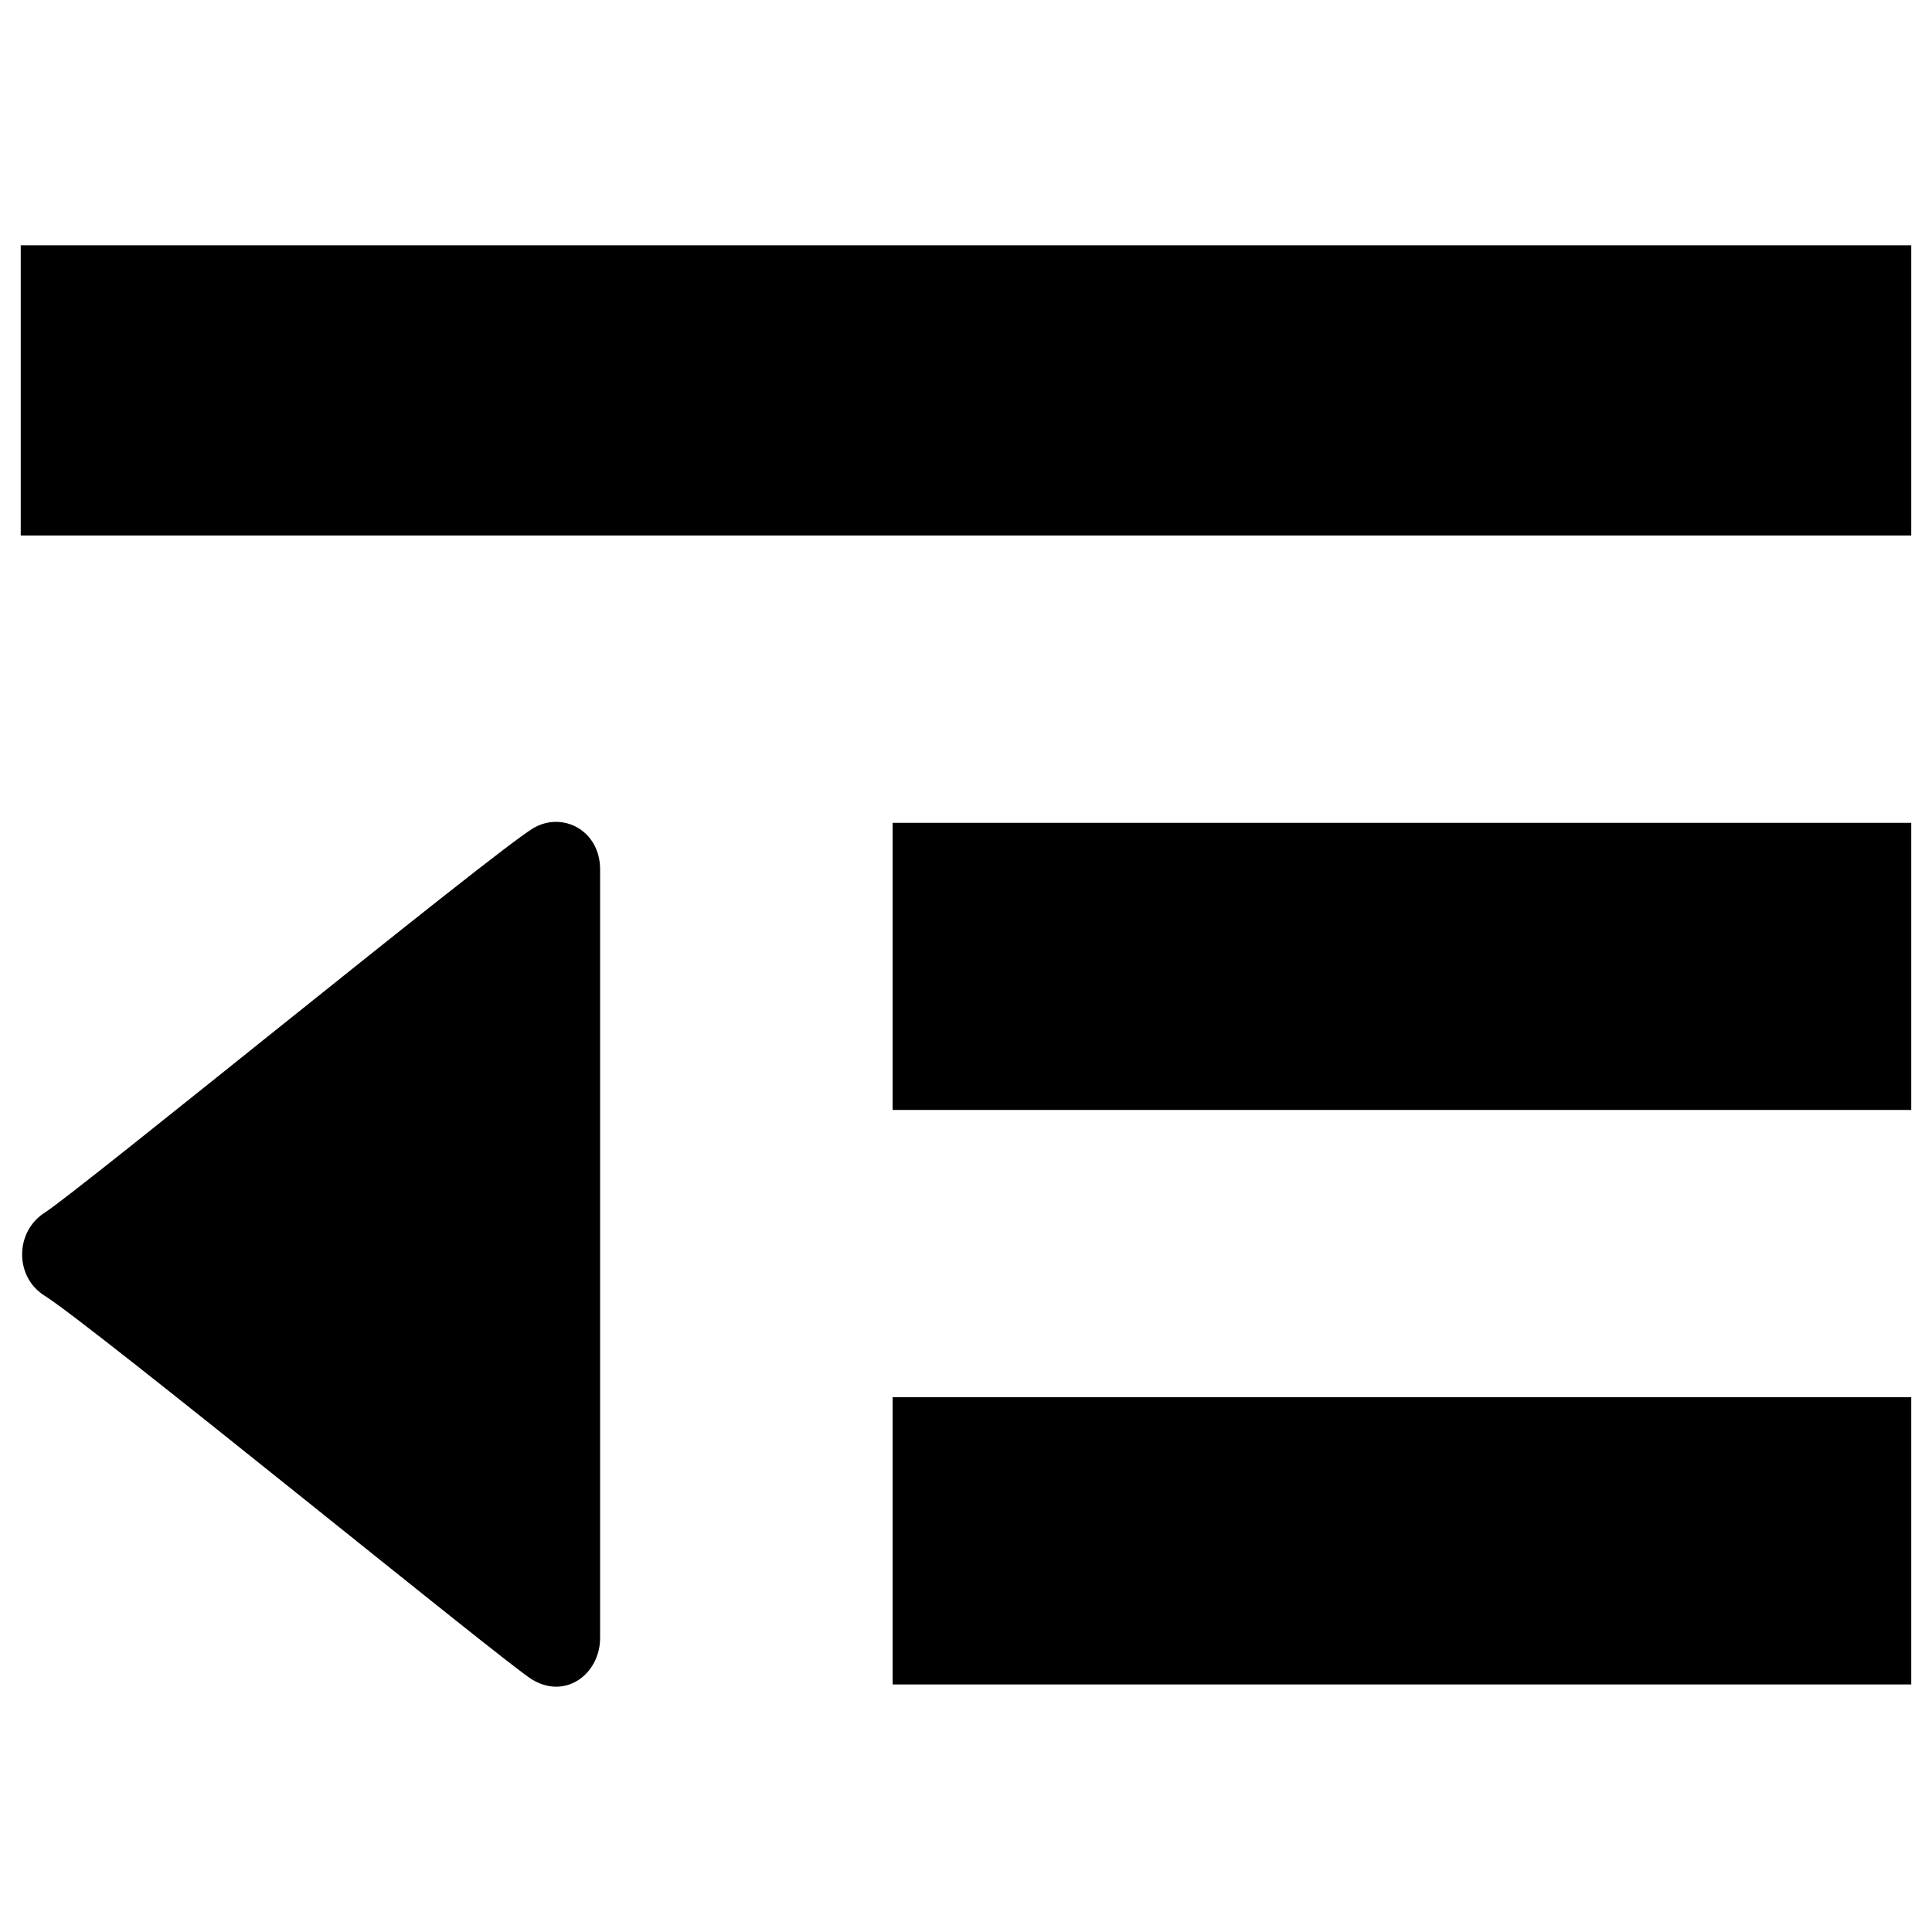
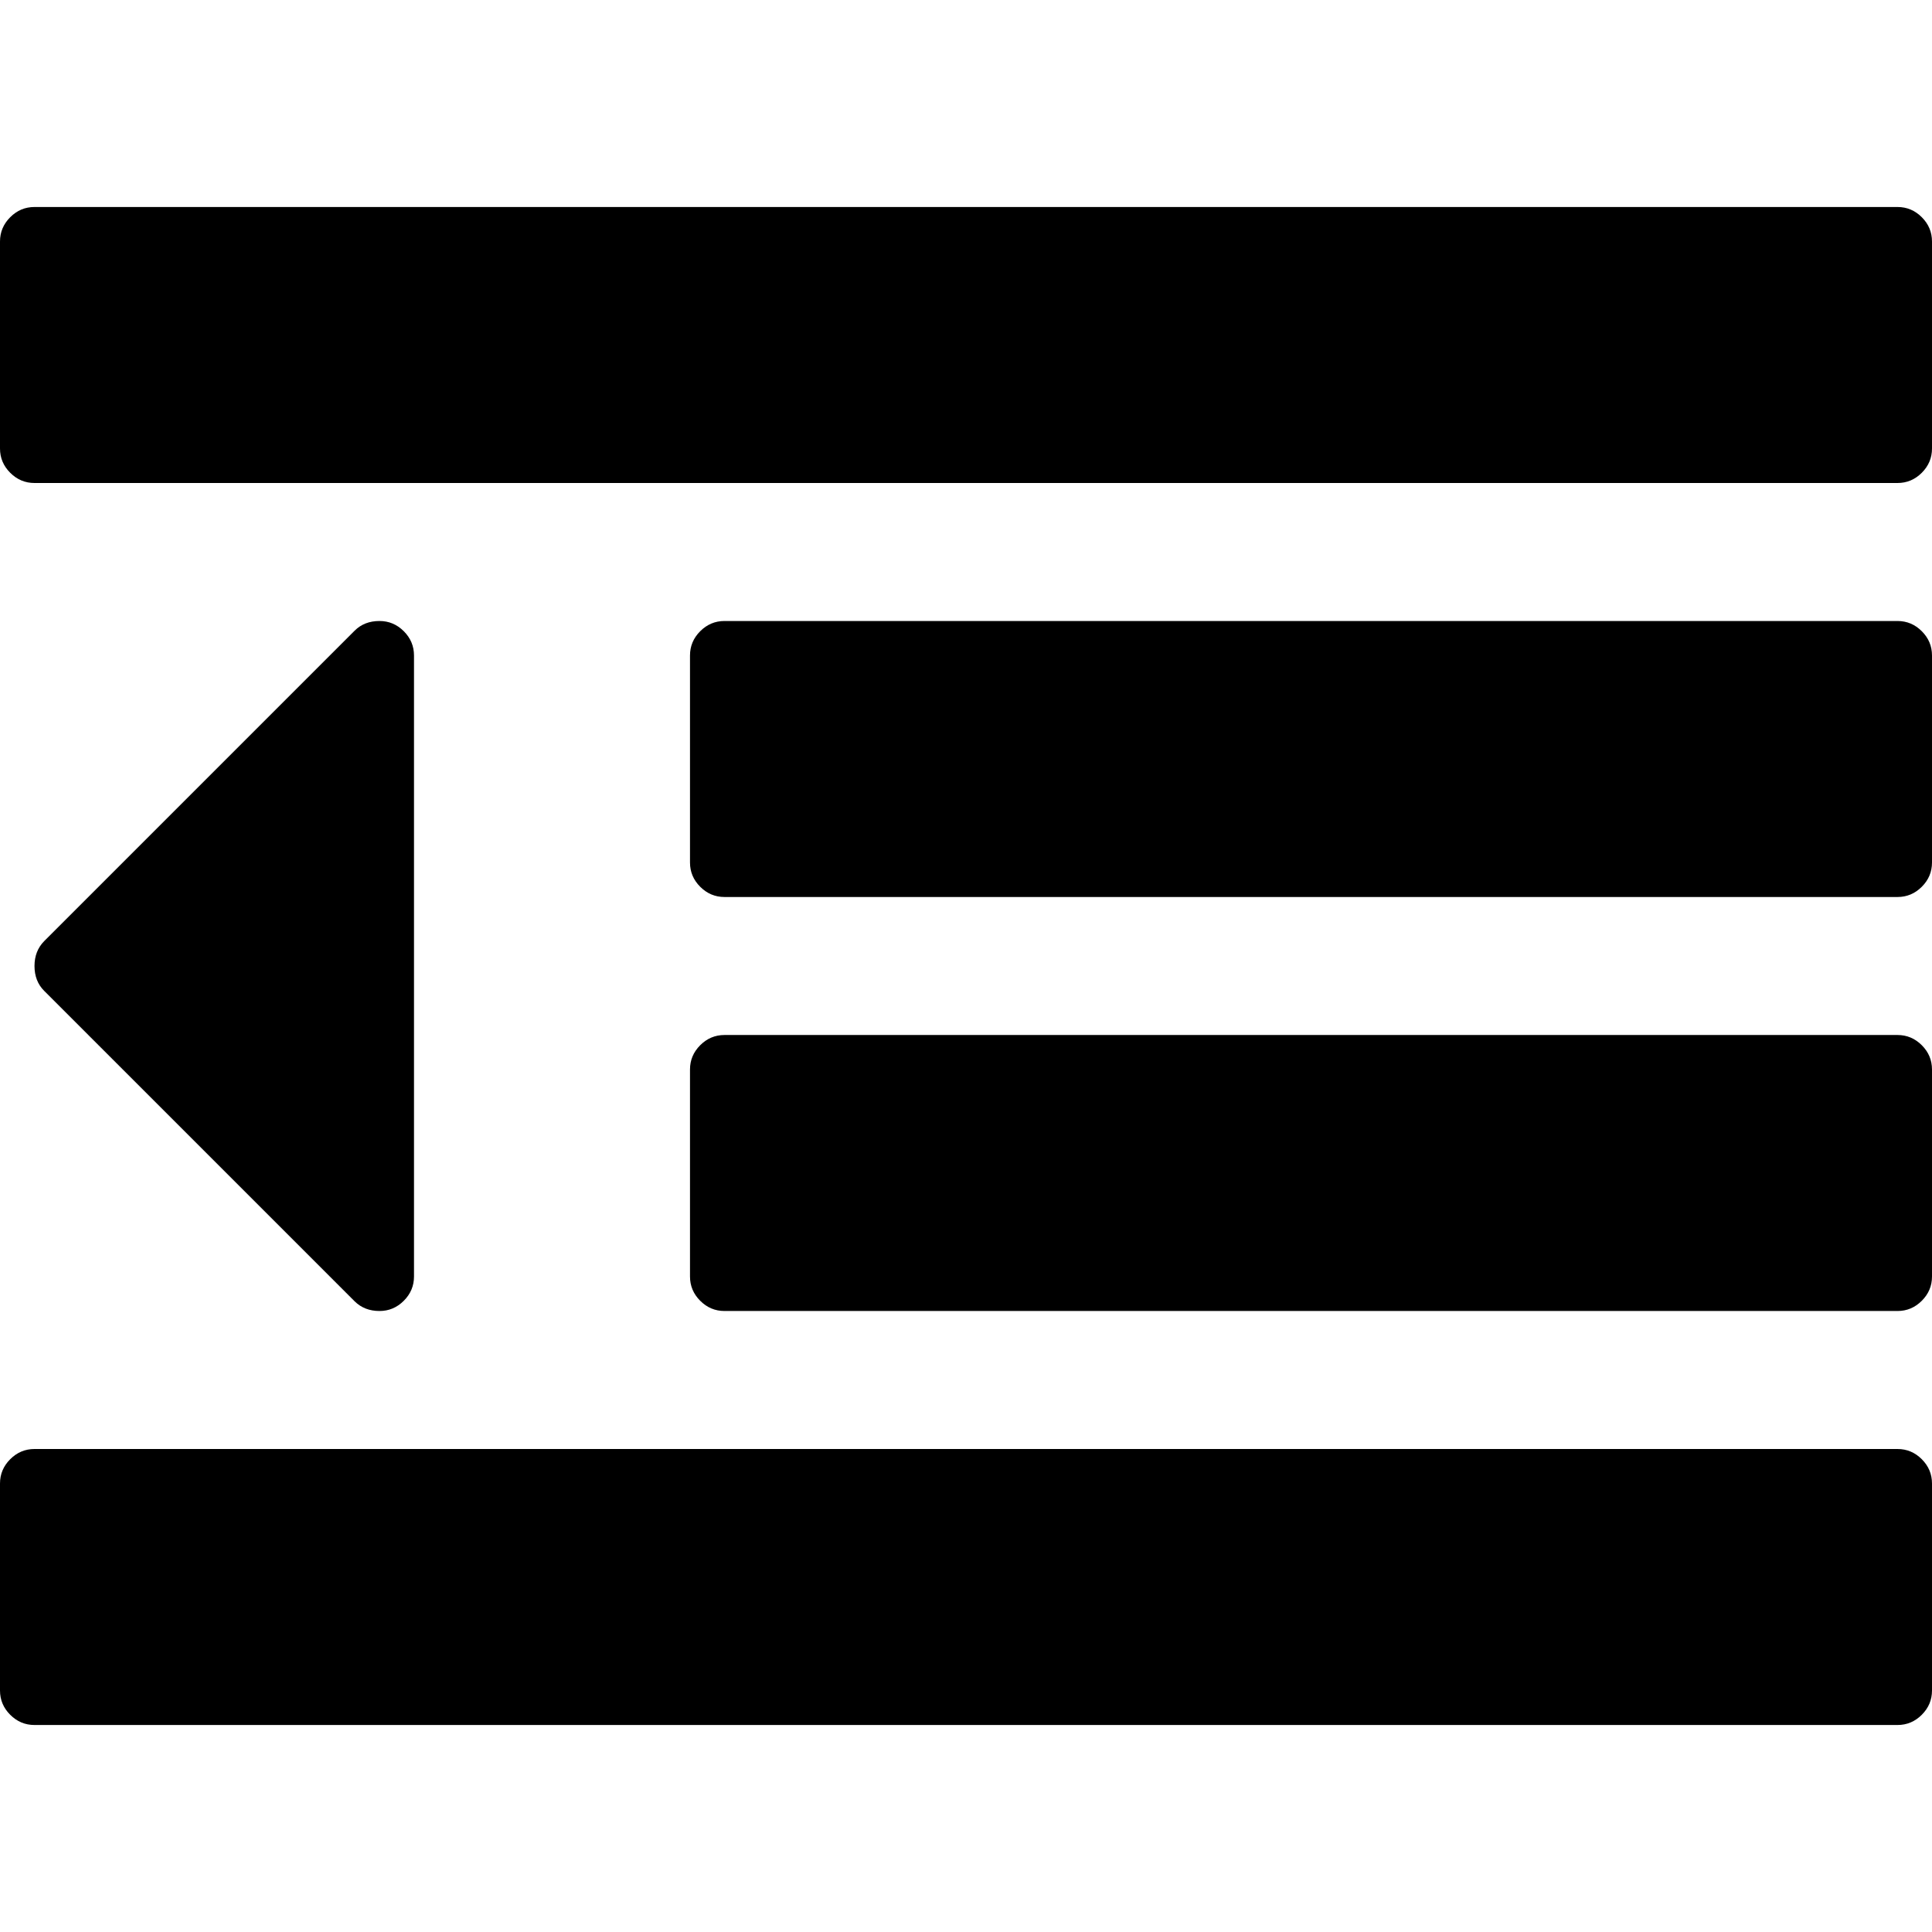
- <svg xmlns="http://www.w3.org/2000/svg" preserveAspectRatio="xMidYMid" width="1024" height="1024" viewBox="0 0 1024 1024">
-   <defs>
-     <style>
-       .cls-1 {
-         fill: #000;
-         fill-rule: evenodd;
-       }
-     </style>
-   </defs>
-   <path d="M10.989,129.999 L10.989,283.817 L1013.000,283.817 L1013.000,129.999 L10.989,129.999 ZM473.108,588.303 L1012.999,588.303 L1012.999,436.108 L473.108,436.108 L473.108,588.303 L473.108,588.303 ZM473.108,892.792 L1012.999,892.792 L1012.999,740.550 L473.108,740.550 L473.108,892.792 L473.108,892.792 ZM282.568,439.002 C261.604,451.493 41.464,631.478 23.747,642.701 C7.862,652.780 7.579,676.772 23.747,686.830 C48.380,702.143 267.392,881.205 281.839,890.074 C299.843,901.157 318.071,887.064 318.071,868.123 L318.071,460.818 C318.068,439.954 297.923,429.831 282.568,439.002 Z" class="cls-1" />
+ <svg xmlns="http://www.w3.org/2000/svg" role="img" focusable="false" aria-hidden="true" viewBox="0 0 14 14">
+   <path d="M 3,4.75 V 9.25 q 0,0.102 -0.074,0.176 -0.074,0.074 -0.176,0.074 -0.109,0 -0.18,-0.07 L 0.32,7.18 q -0.07,-0.07 -0.07,-0.18 0,-0.109 0.07,-0.18 L 2.57,4.57 q 0.07,-0.07 0.18,-0.07 0.102,0 0.176,0.074 0.074,0.074 0.074,0.176 z M 14,10.75 V 12.25 q 0,0.102 -0.074,0.176 -0.074,0.074 -0.176,0.074 H 0.25 q -0.102,0 -0.176,-0.074 Q 0,12.352 0,12.25 v -1.5 q 0,-0.102 0.074,-0.176 0.074,-0.074 0.176,-0.074 H 13.75 q 0.102,0 0.176,0.074 0.074,0.074 0.074,0.176 z M 14,7.75 V 9.25 q 0,0.102 -0.074,0.176 -0.074,0.074 -0.176,0.074 H 5.25 q -0.102,0 -0.176,-0.074 -0.074,-0.074 -0.074,-0.176 V 7.75 q 0,-0.102 0.074,-0.176 0.074,-0.074 0.176,-0.074 h 8.5 q 0.102,0 0.176,0.074 0.074,0.074 0.074,0.176 z m 0,-3 v 1.5 q 0,0.102 -0.074,0.176 -0.074,0.074 -0.176,0.074 H 5.25 q -0.102,0 -0.176,-0.074 -0.074,-0.074 -0.074,-0.176 V 4.75 q 0,-0.102 0.074,-0.176 0.074,-0.074 0.176,-0.074 h 8.5 q 0.102,0 0.176,0.074 0.074,0.074 0.074,0.176 z M 14,1.75 v 1.5 q 0,0.102 -0.074,0.176 -0.074,0.074 -0.176,0.074 H 0.25 q -0.102,0 -0.176,-0.074 Q 0,3.352 0,3.25 V 1.75 q 0,-0.102 0.074,-0.176 0.074,-0.074 0.176,-0.074 H 13.75 q 0.102,0 0.176,0.074 0.074,0.074 0.074,0.176 z" />
</svg>
